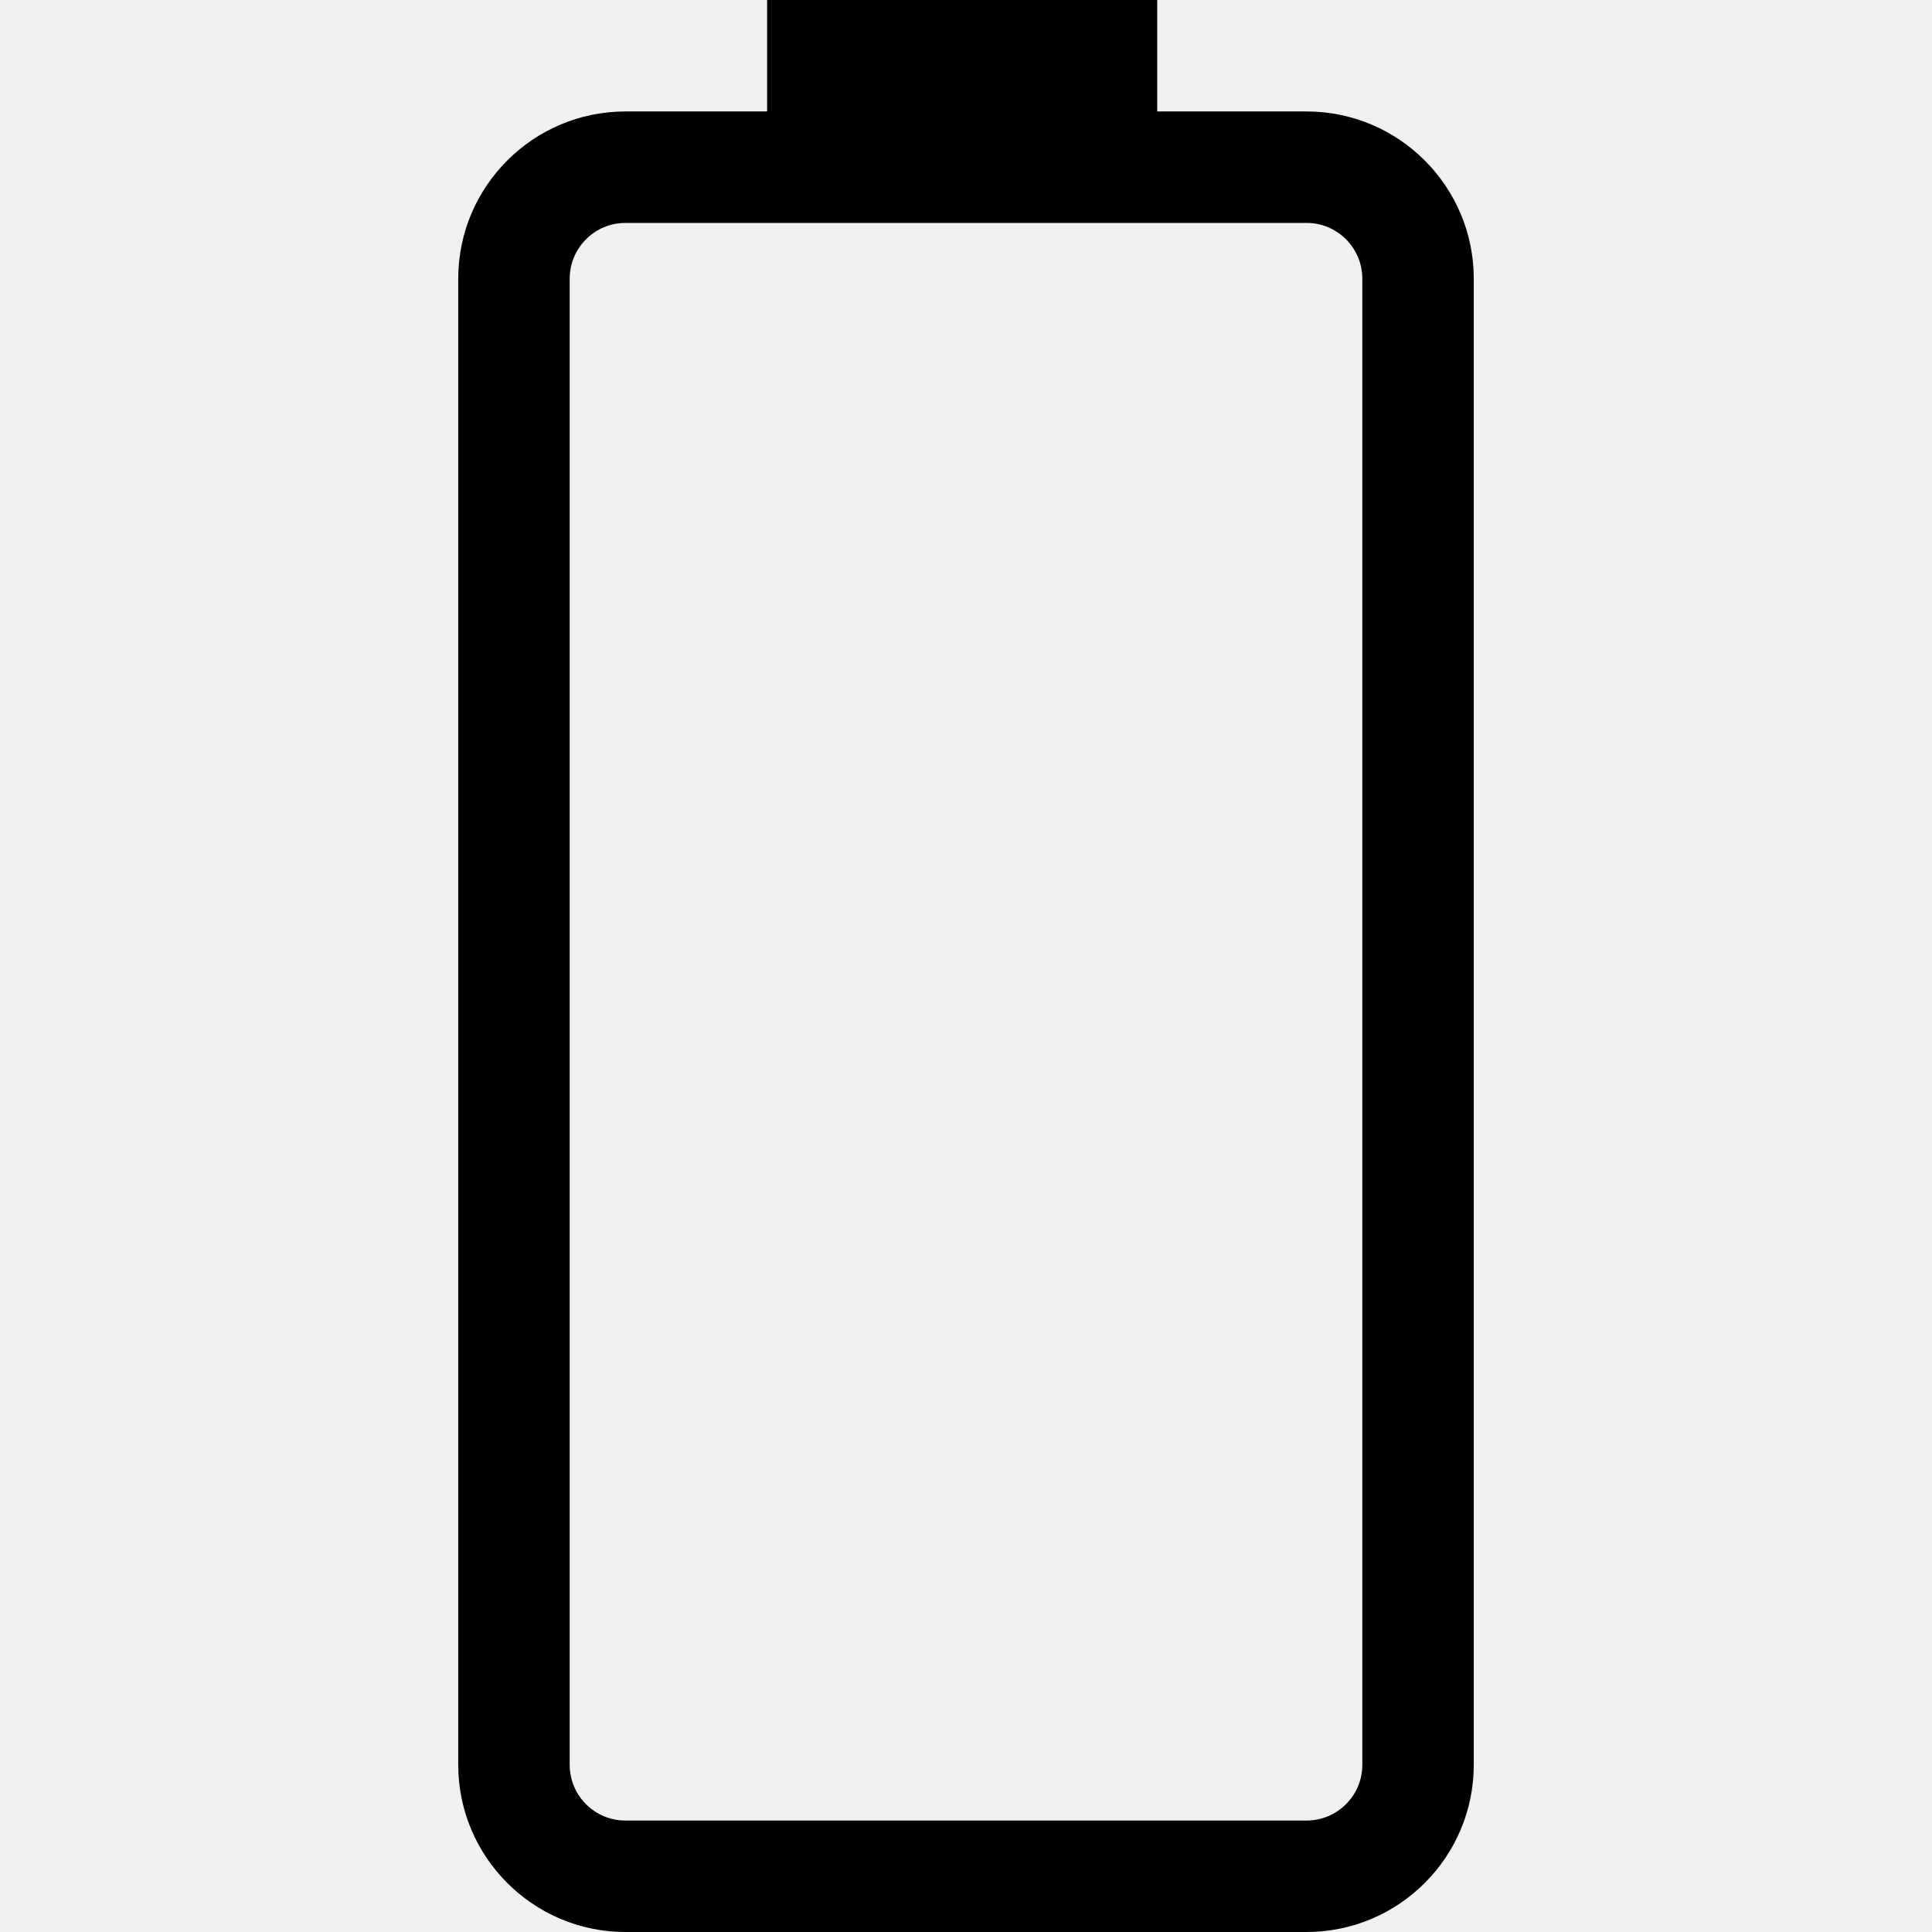
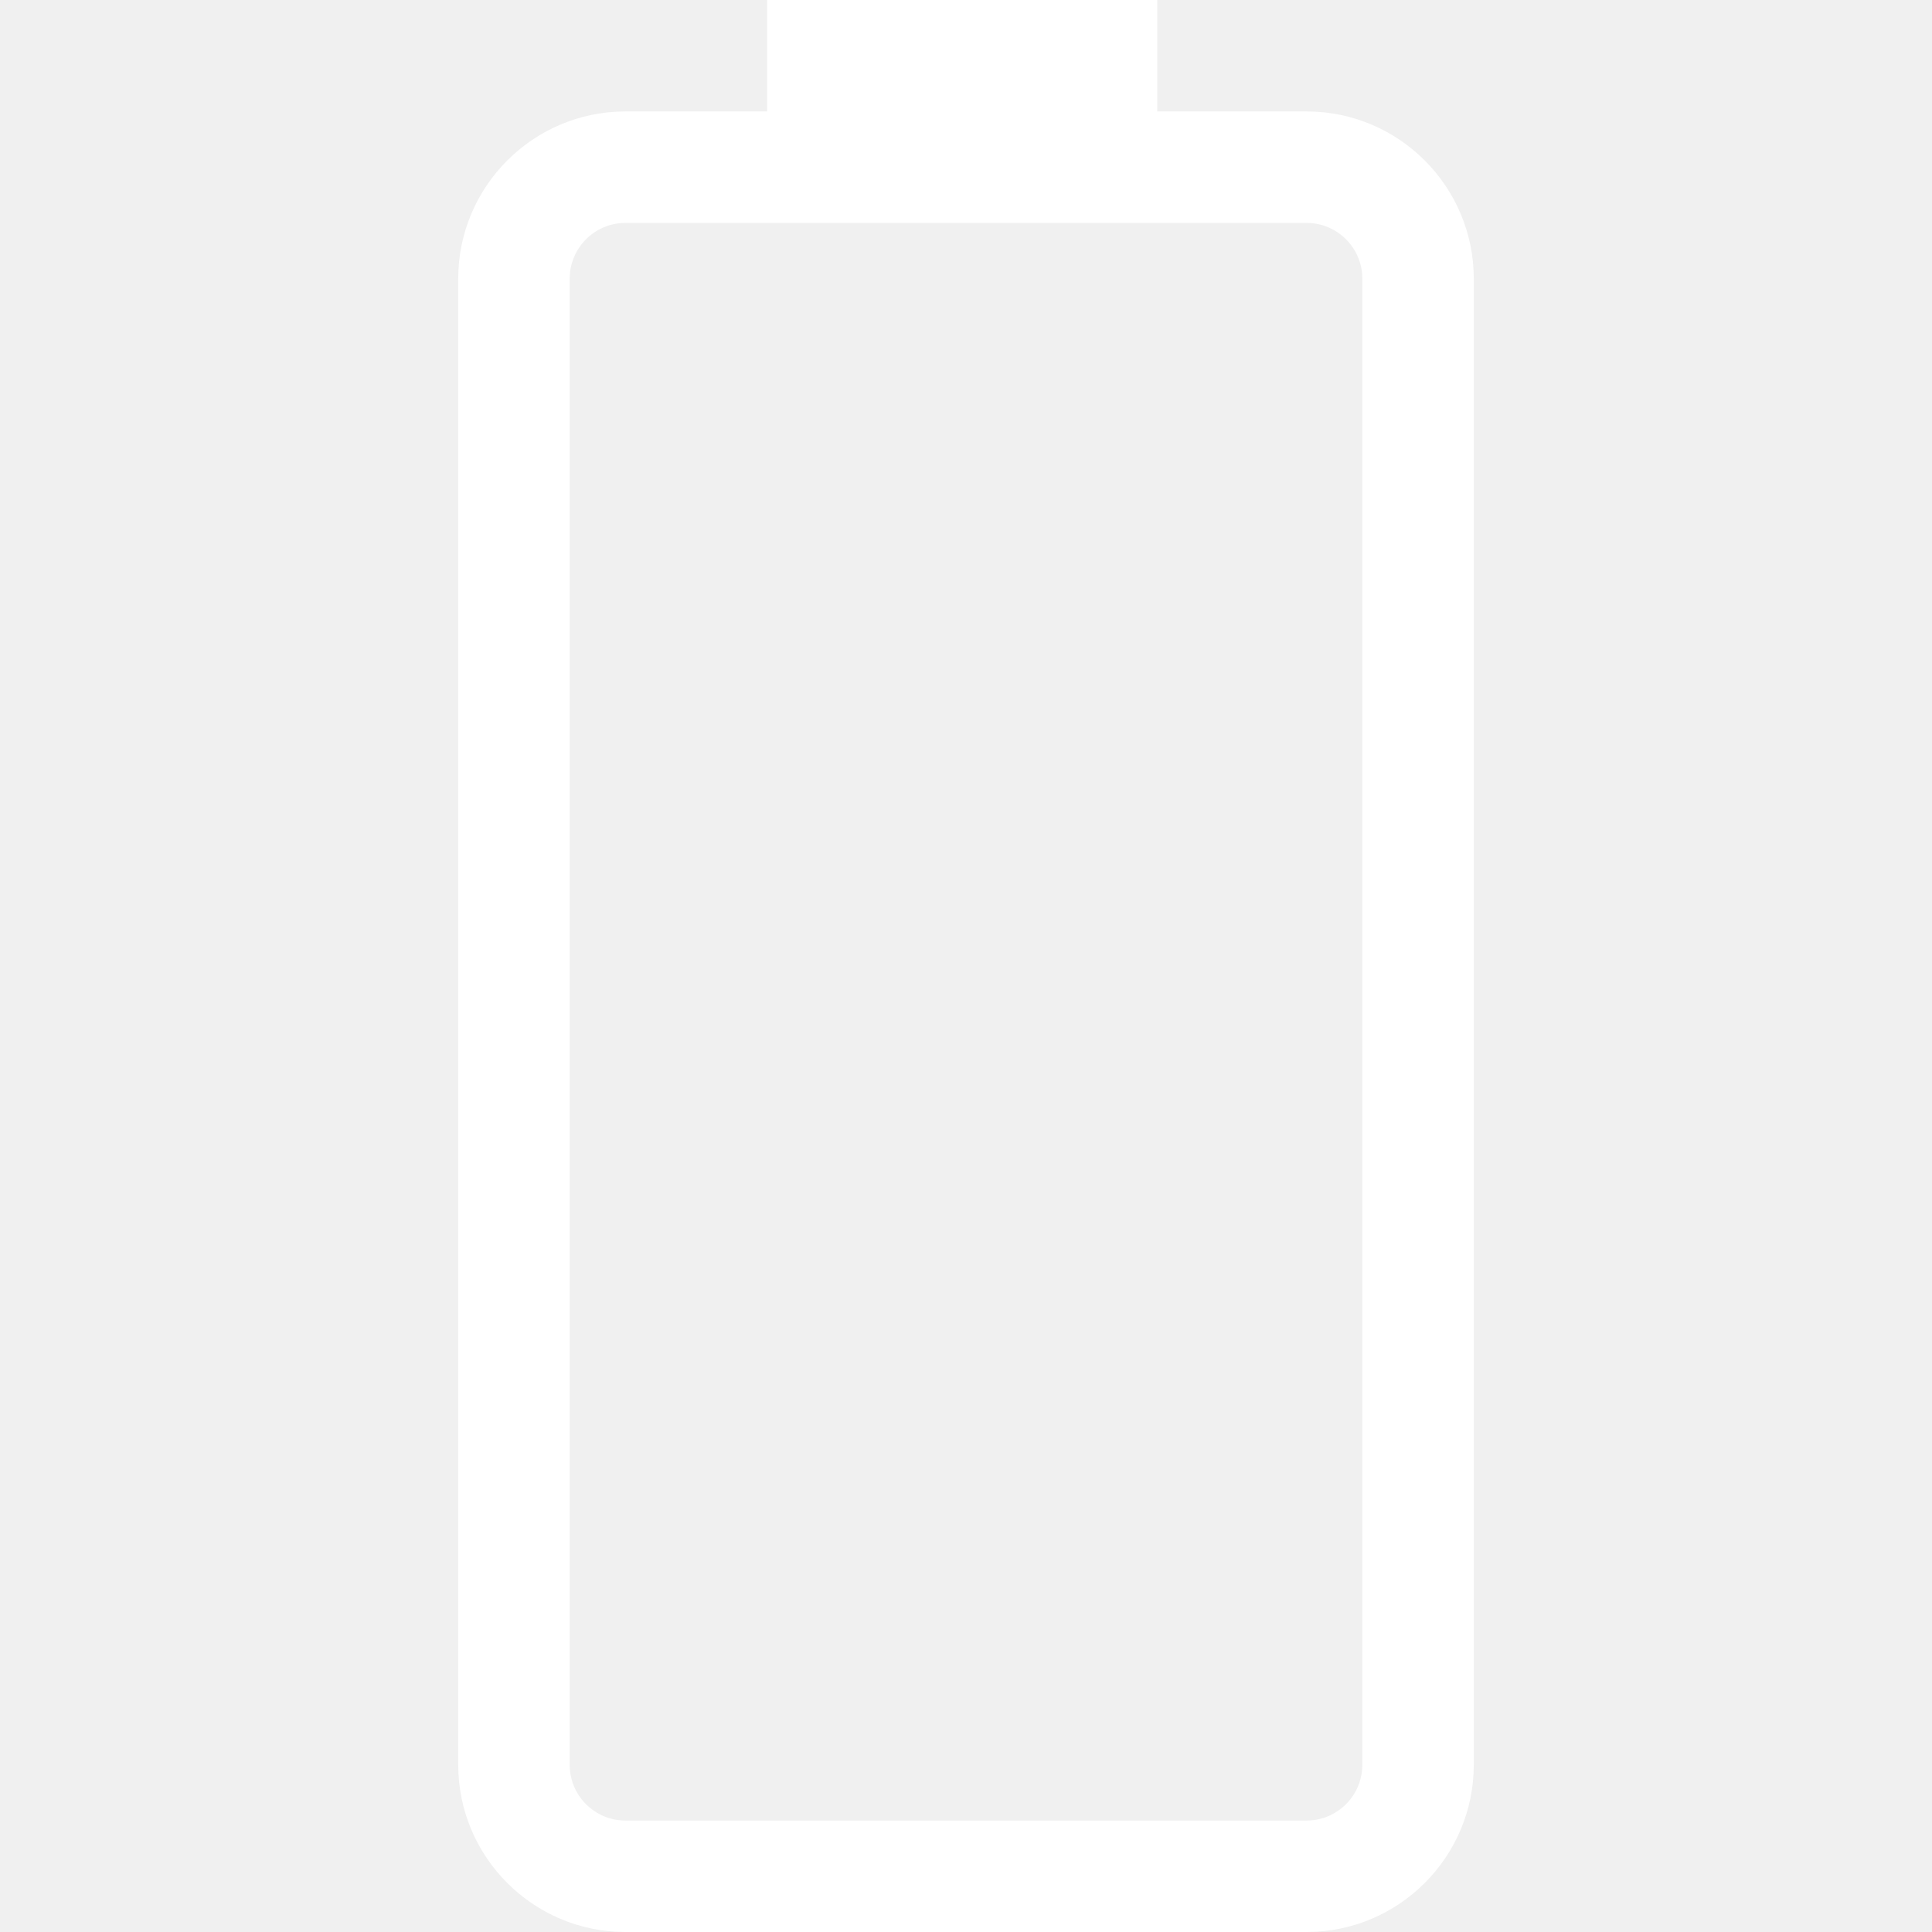
- <svg xmlns="http://www.w3.org/2000/svg" class="battery-svg" version="1.1" viewBox="0 0 471.829 471.829" xml:space="preserve" width="200px" height="200px">
-   <path d="M319.089,27.221h-36.475V0h-95.27v27.221h-34.607c-22.517,0-40.829,18.317-40.829,40.832v362.946   c0,22.51,18.317,40.83,40.829,40.83h166.352c22.524,0,40.832-18.32,40.832-40.83V68.052   C359.921,45.538,341.613,27.221,319.089,27.221z M332.705,431.002c0,7.501-6.108,13.607-13.616,13.607H152.737   c-7.501,0-13.608-6.095-13.608-13.607V68.052c0-7.501,6.107-13.611,13.608-13.611h166.352c7.508,0,13.616,6.109,13.616,13.611" />
+ <svg xmlns="http://www.w3.org/2000/svg" class="battery-svg" version="1.1" viewBox="0 0 471.829 471.829" xml:space="preserve" width="250px" height="250px">
+   <path d="M319.089,27.221h-36.475V0h-95.27v27.221h-34.607c-22.517,0-40.829,18.317-40.829,40.832v362.946   c0,22.51,18.317,40.83,40.829,40.83h166.352c22.524,0,40.832-18.32,40.832-40.83V68.052   C359.921,45.538,341.613,27.221,319.089,27.221z M332.705,431.002c0,7.501-6.108,13.607-13.616,13.607H152.737   c-7.501,0-13.608-6.095-13.608-13.607V68.052c0-7.501,6.107-13.611,13.608-13.611h166.352c7.508,0,13.616,6.109,13.616,13.611" fill="#FFFFFF" />
</svg>
